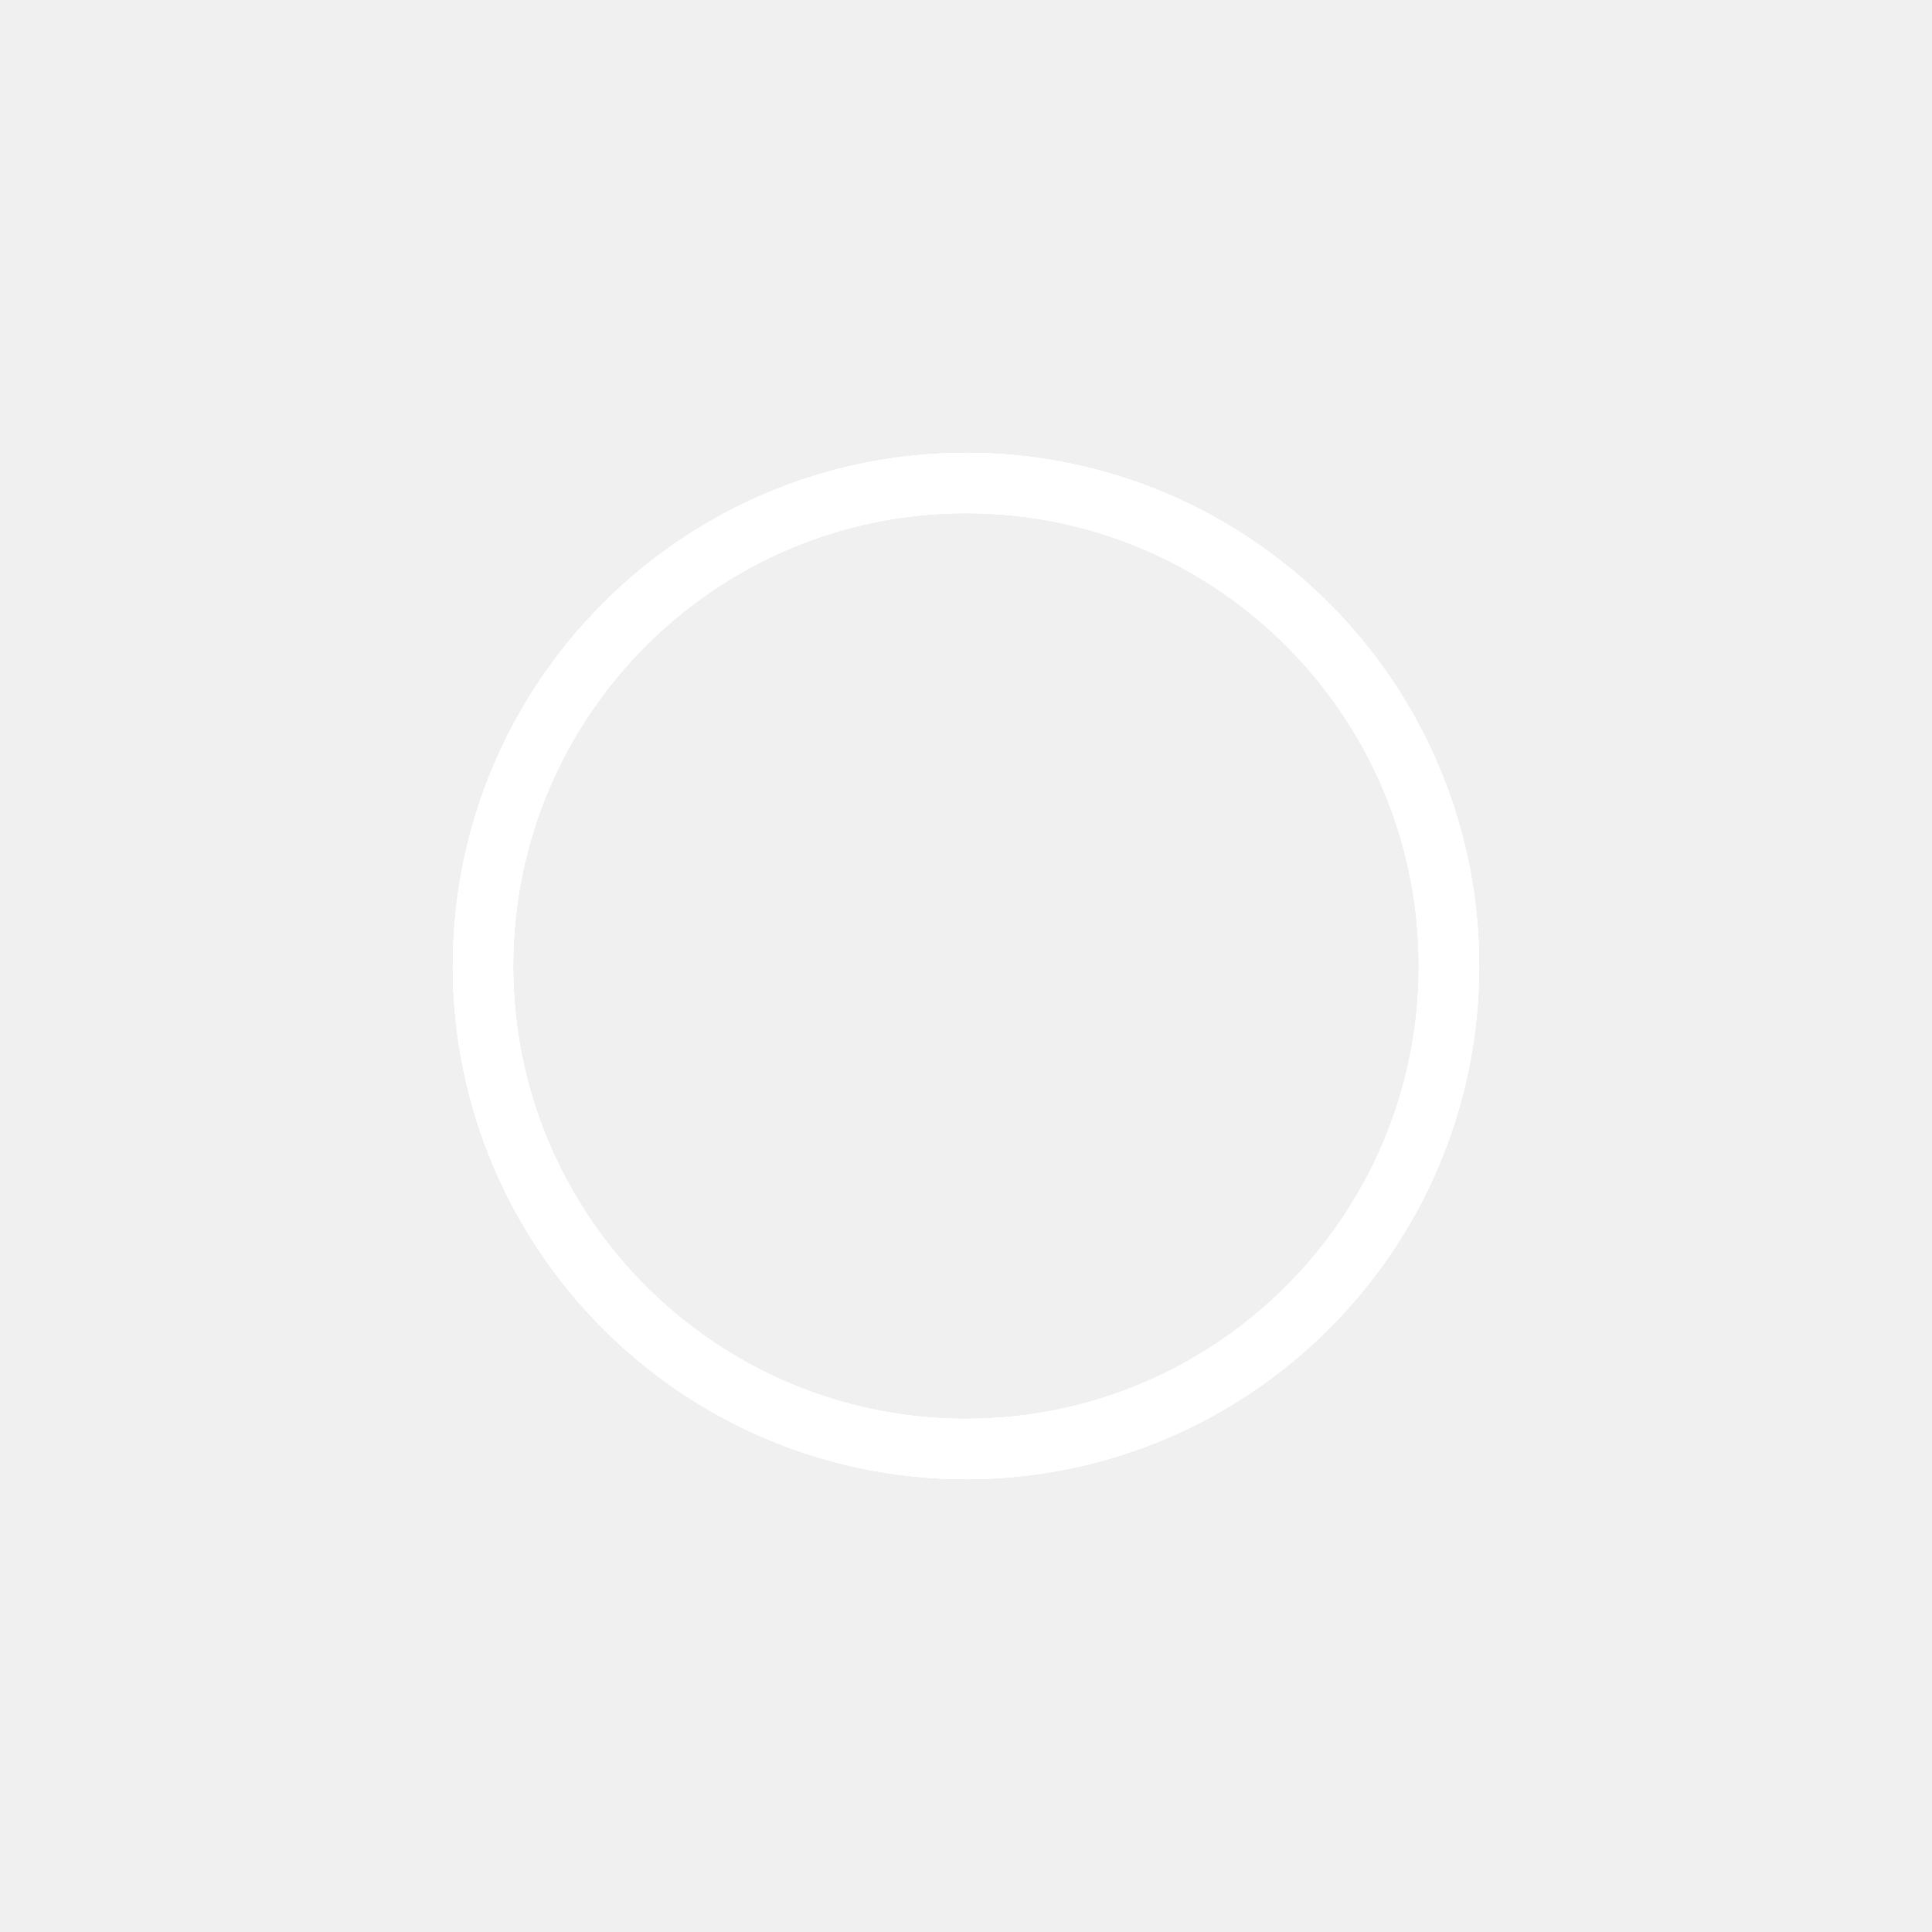
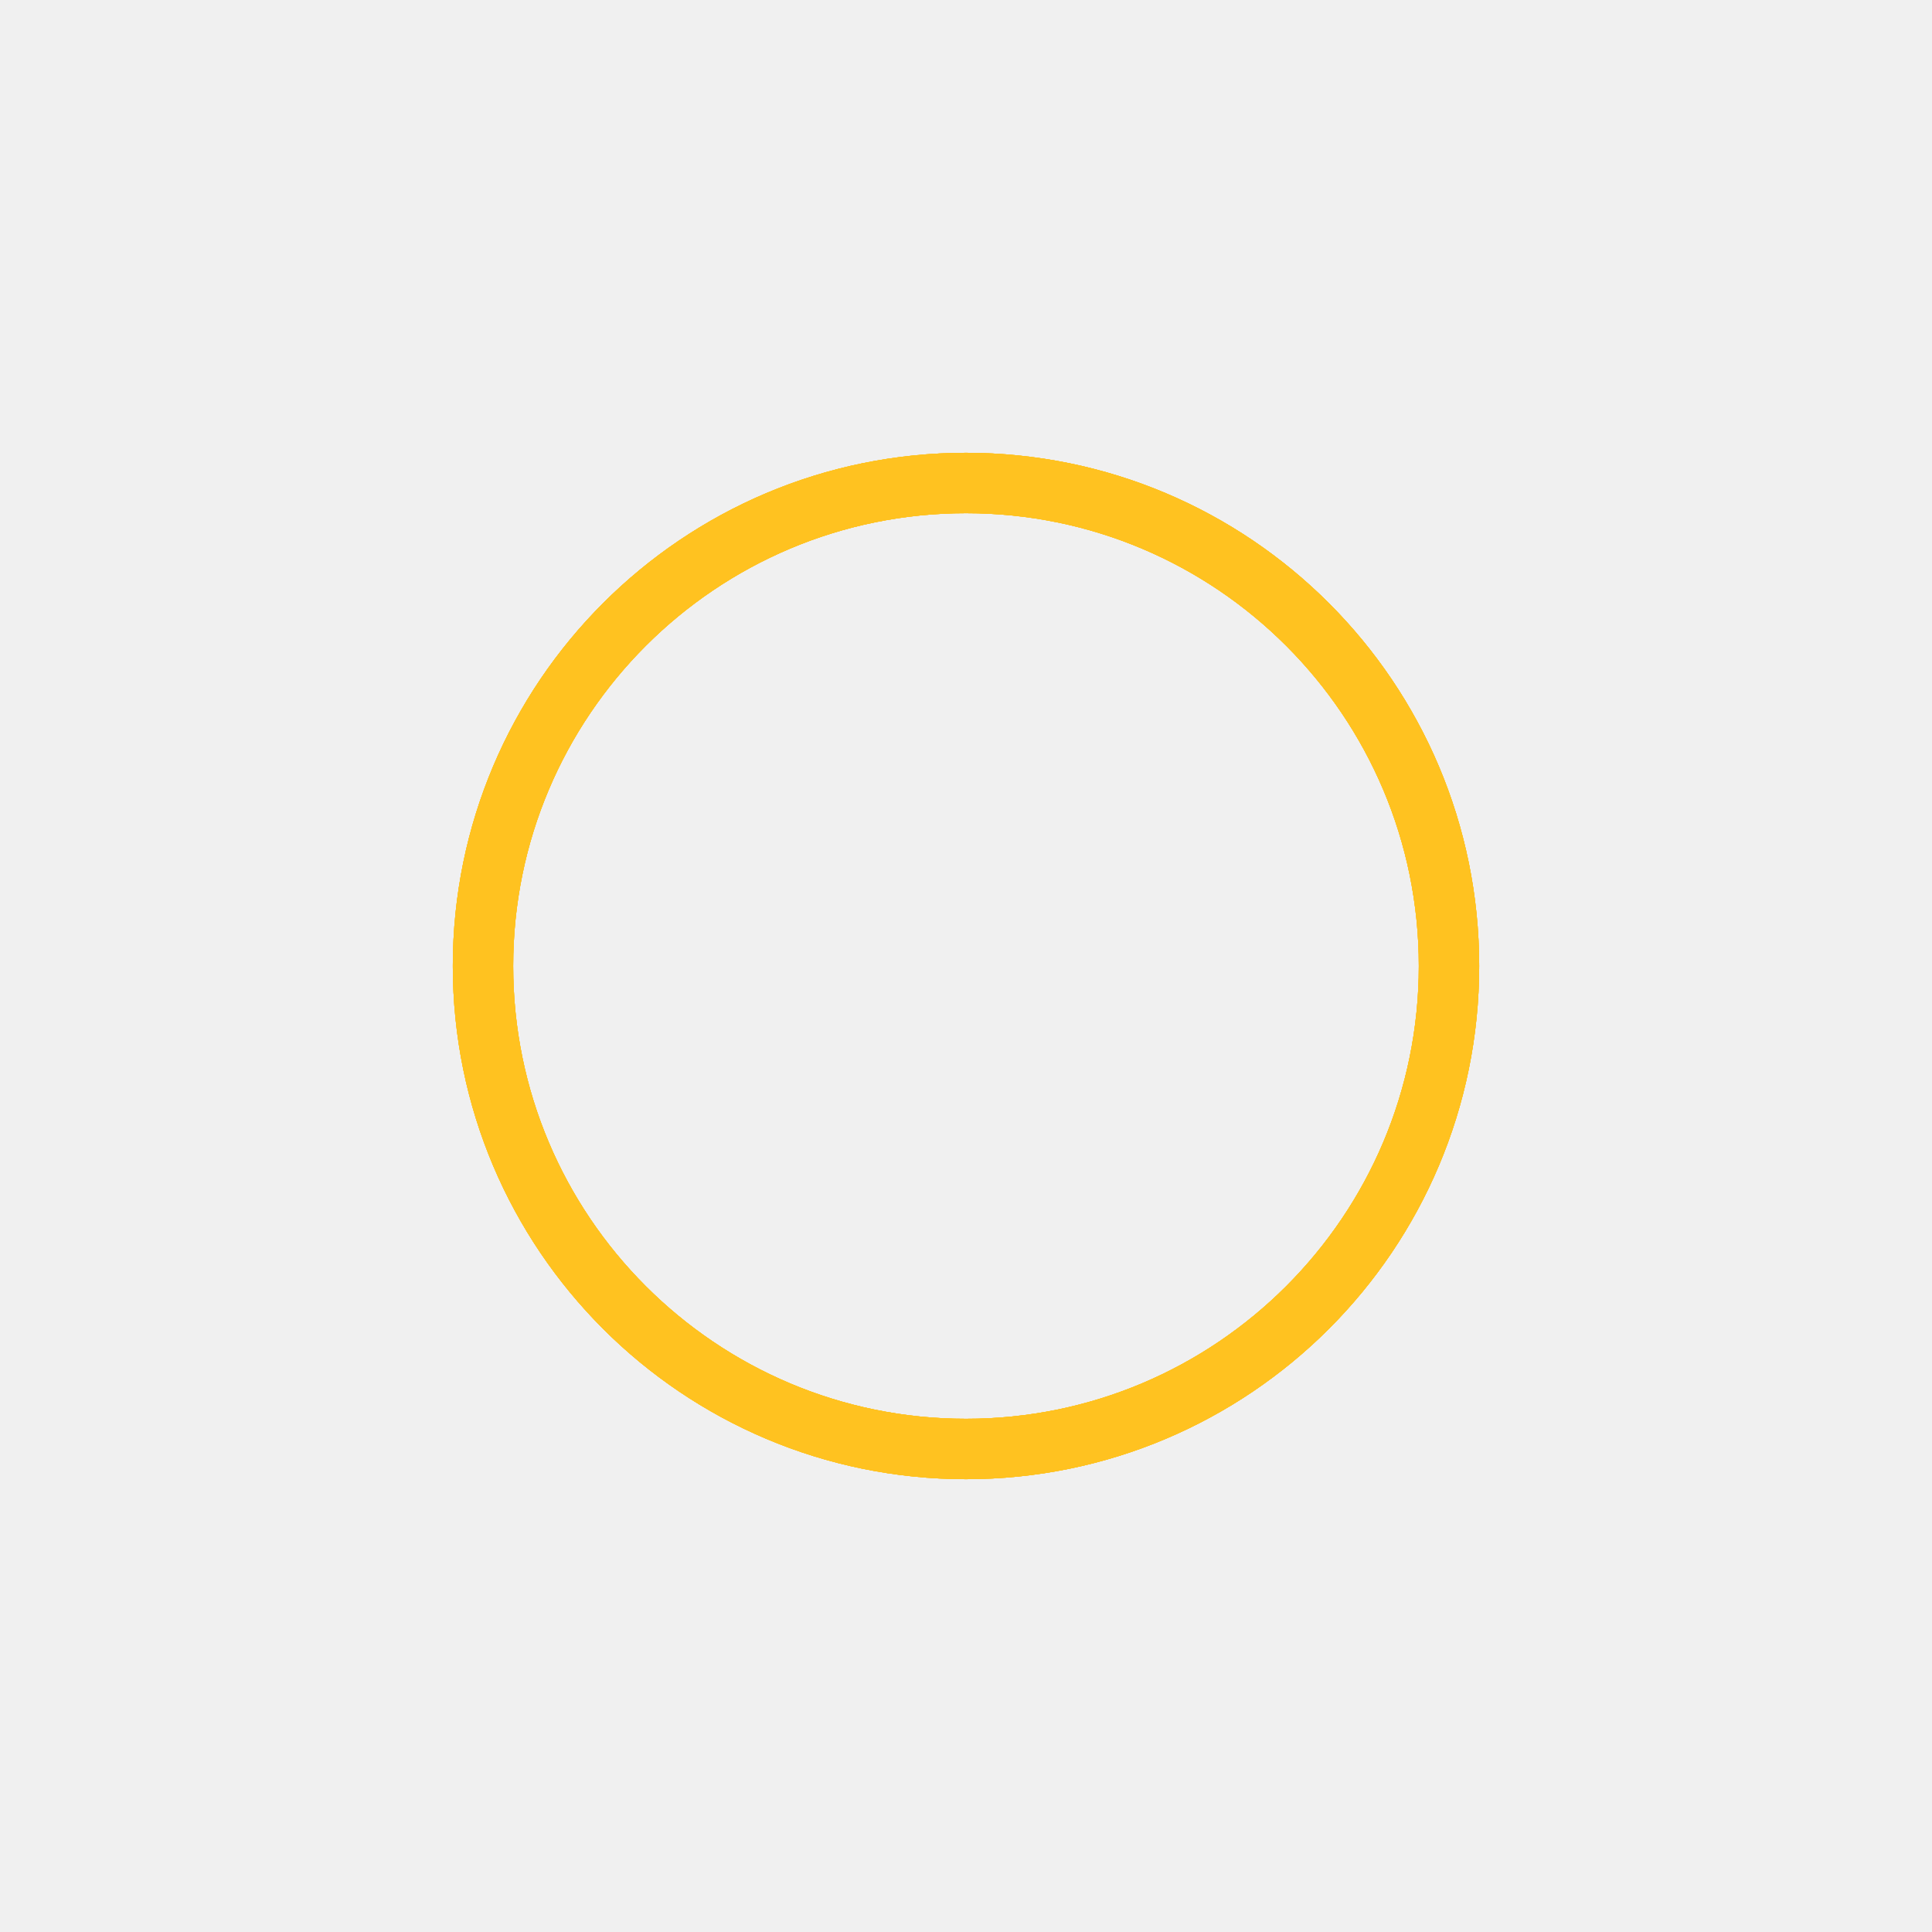
<svg xmlns="http://www.w3.org/2000/svg" width="128" height="128" version="1.1">
-   <circle cx="64" cy="64" r="32" stroke="#fff" stroke-width="4" fill="none">
+   <circle cx="64" cy="64" r="32" stroke="#ffc220" stroke-width="4" fill="none">
    <animate attributeType="XML" attributeName="r" from="32" to="64" dur="1.5s" begin="0s" repeatCount="indefinite" keySplines="0,.69,.16,1" calcMode="spline" />
    <animate attributeType="CSS" attributeName="opacity" values="0;1;1;1;1;0" dur="1.5s" begin="0s" repeatCount="indefinite" />
  </circle>
-   <circle cx="64" cy="64" r="32" stroke="#fff" stroke-width="4" fill="none">
+   <circle cx="64" cy="64" r="32" stroke="#ffc220" stroke-width="4" fill="none">
    <animate attributeType="XML" attributeName="r" from="32" to="64" dur="1.5s" begin=".5s" repeatCount="indefinite" keySplines="0,.69,.16,1" calcMode="spline" />
    <animate attributeType="CSS" attributeName="opacity" values="0;1;1;1;1;0" dur="1.5s" begin=".5s" repeatCount="indefinite" />
  </circle>
-   <circle cx="64" cy="64" r="32" stroke="#fff" stroke-width="4" fill="none">
+   <circle cx="64" cy="64" r="32" stroke="#ffc220" stroke-width="4" fill="none">
    <animate attributeType="XML" attributeName="r" from="32" to="64" dur="1.5s" begin="1s" repeatCount="indefinite" keySplines="0,.69,.16,1" calcMode="spline" />
    <animate attributeType="CSS" attributeName="opacity" values="0;1;1;1;1;0" dur="1.5s" begin="1s" repeatCount="indefinite" />
  </circle>
-   <circle cx="64" cy="64" r="32" stroke="#fff" stroke-width="4" fill="none">
+   <circle cx="64" cy="64" r="32" stroke="#ffc220" stroke-width="4" fill="none">
    <animate attributeType="XML" attributeName="r" from="32" to="64" dur="1.5s" begin="1.5s" repeatCount="indefinite" keySplines="0,.69,.16,1" calcMode="spline" />
    <animate attributeType="CSS" attributeName="opacity" values="0;1;1;1;1;0" dur="1.5s" begin="1.5s" repeatCount="indefinite" />
  </circle>
</svg>
